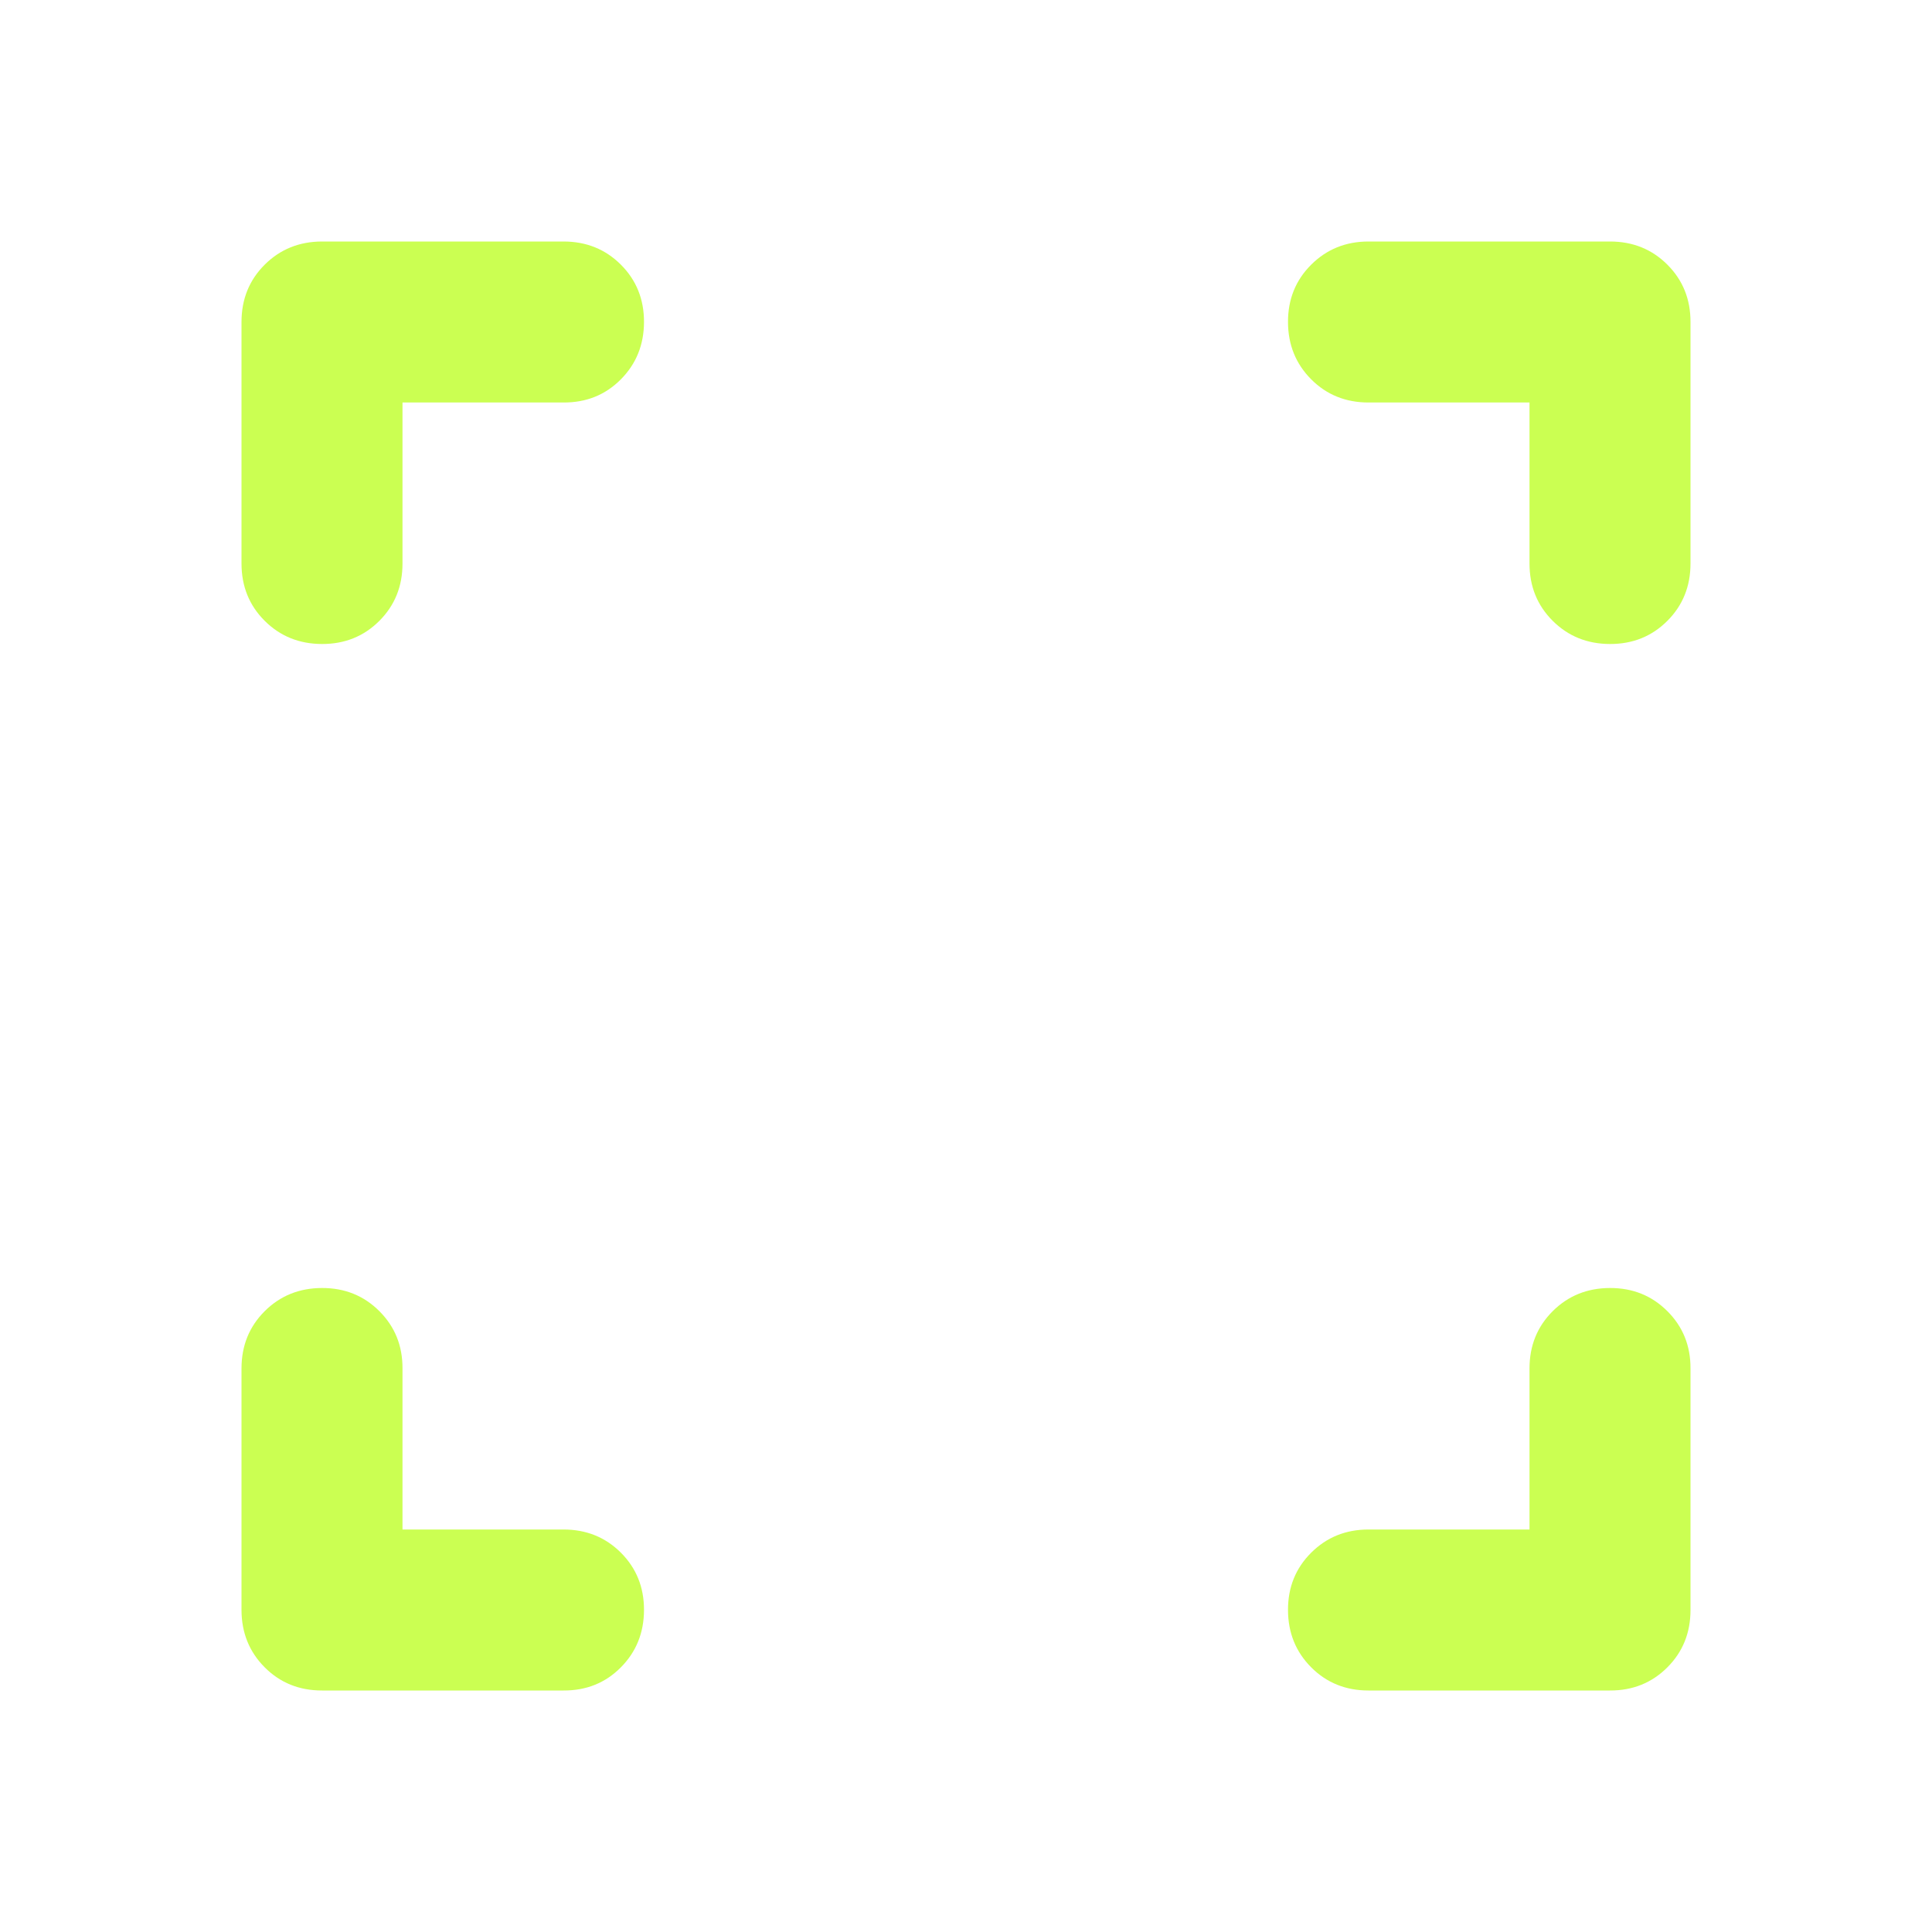
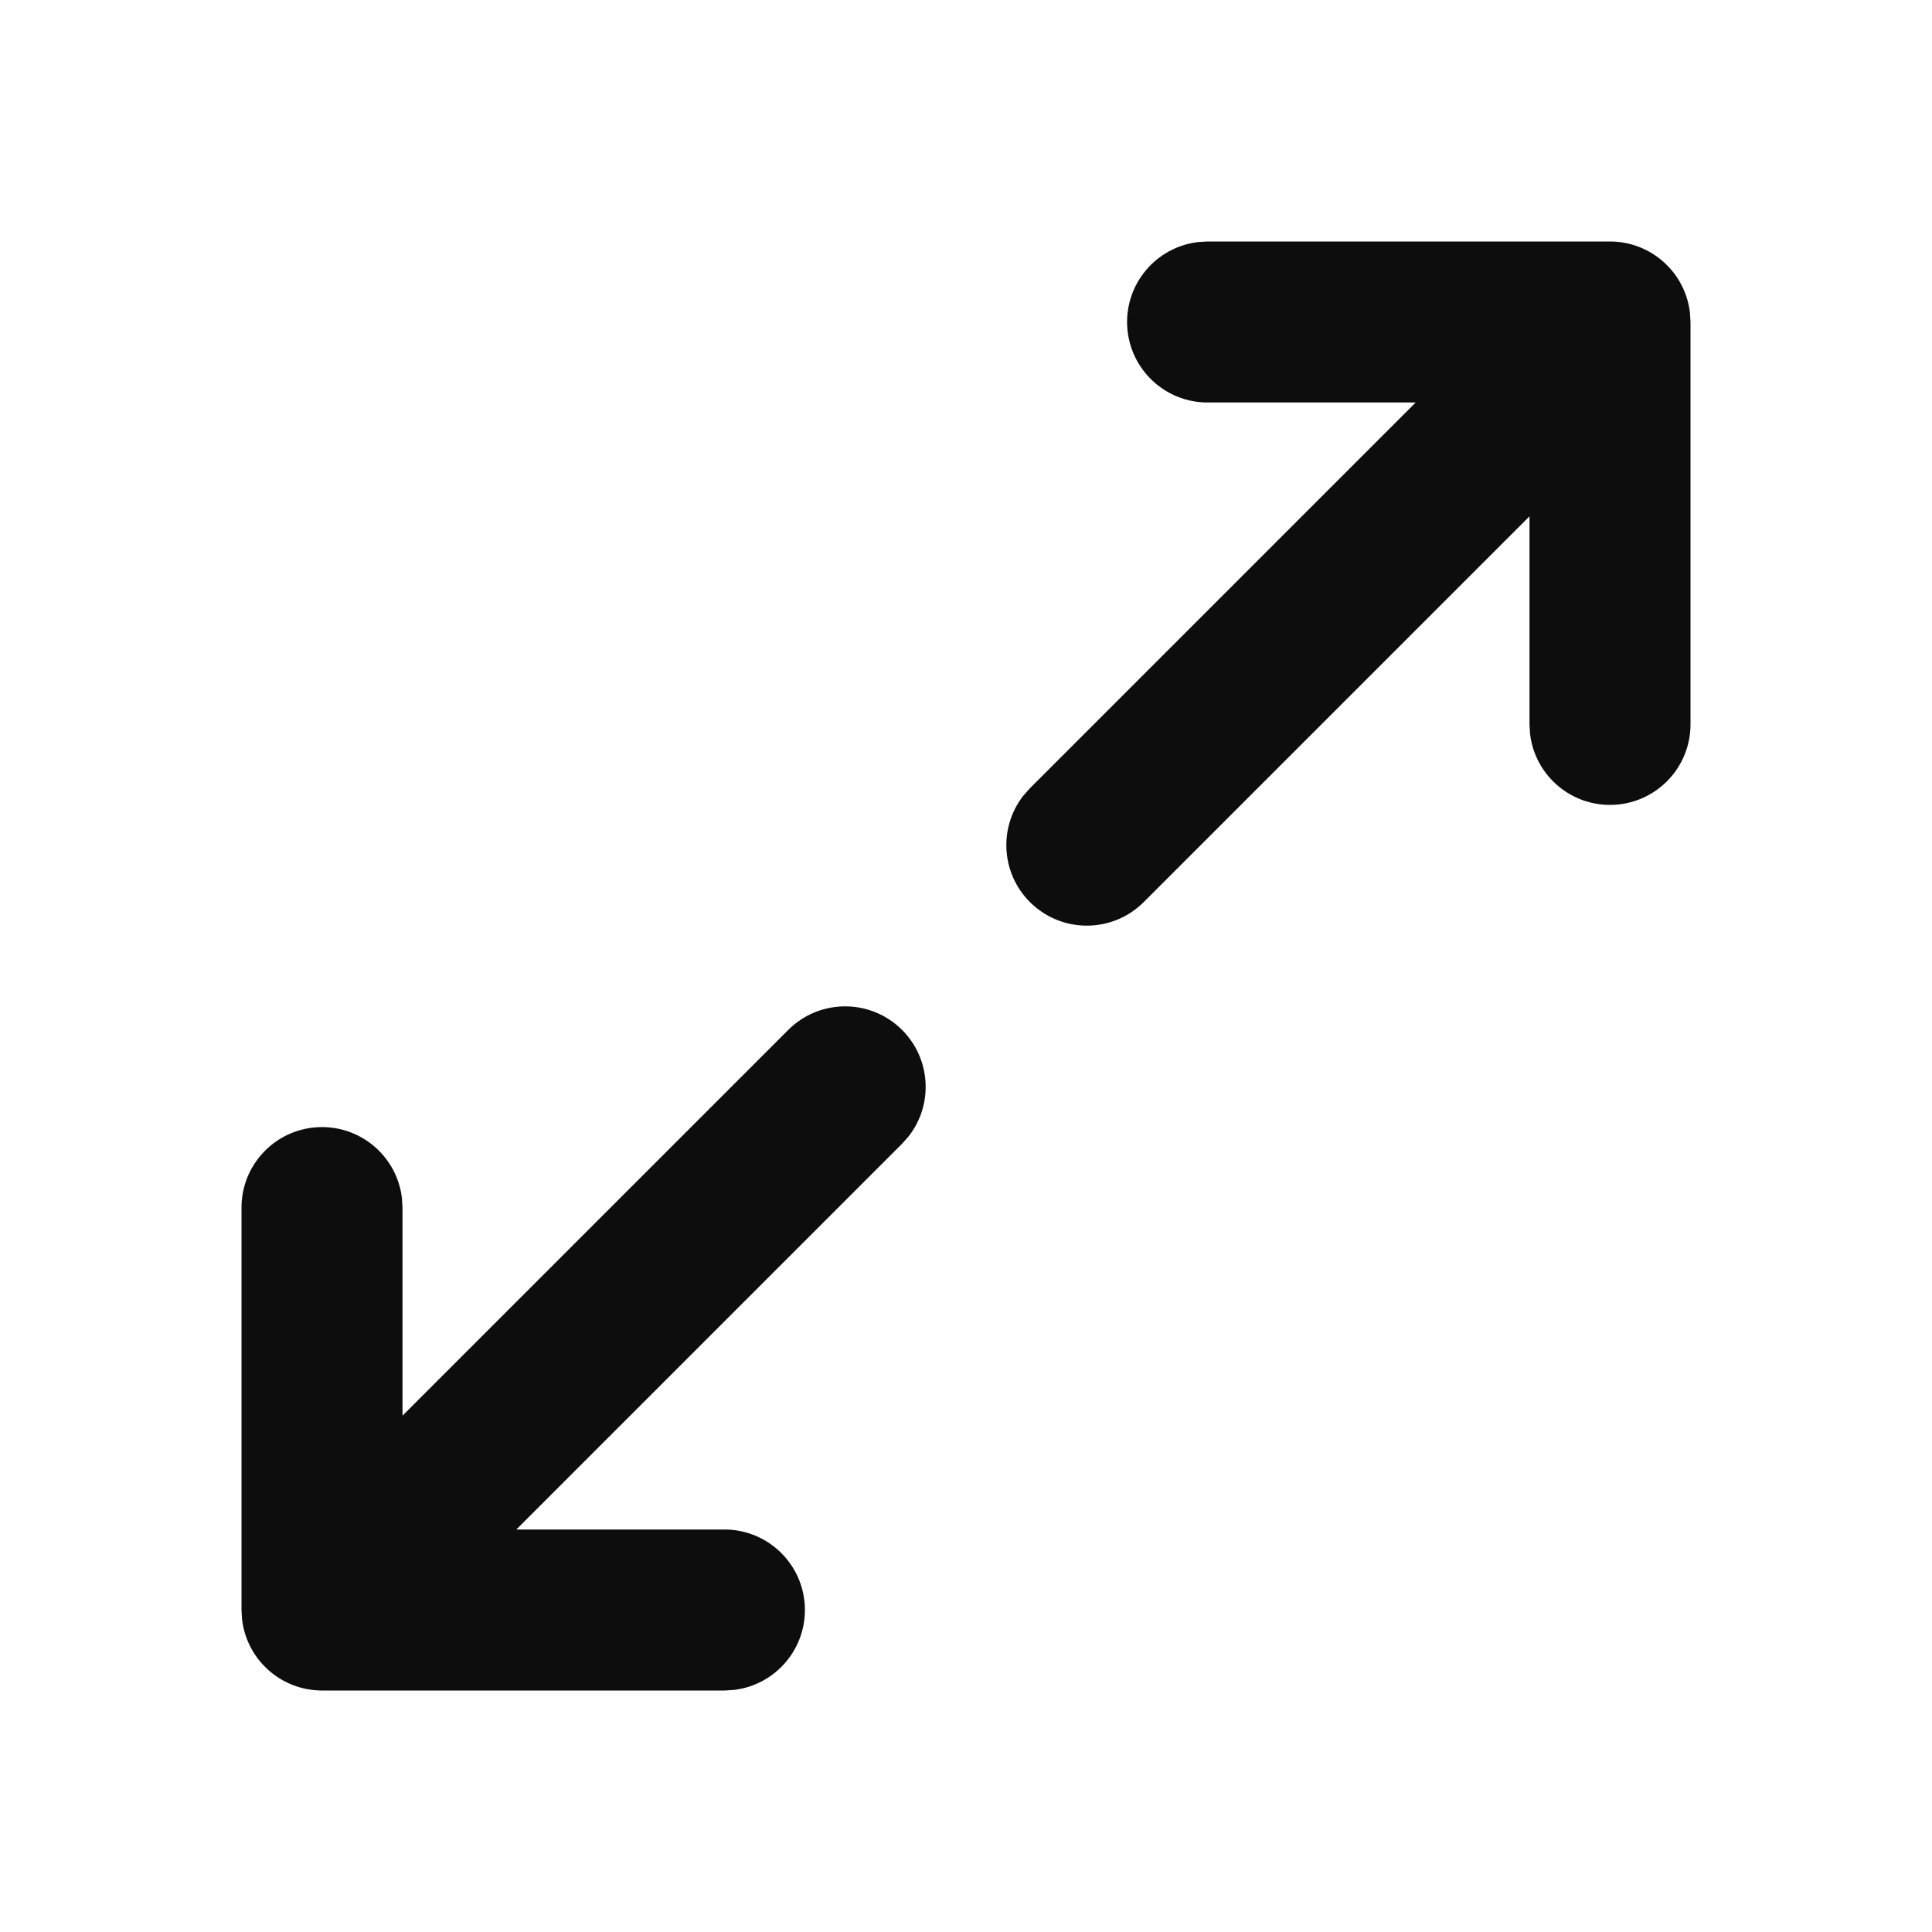
<svg xmlns="http://www.w3.org/2000/svg" width="24" height="24" viewBox="0 0 24 24">
-   <path fill="#CBFF52" d="M5 19h2q.425 0 .713.288T8 20t-.288.713T7 21H4q-.425 0-.712-.288T3 20v-3q0-.425.288-.712T4 16t.713.288T5 17zm14 0v-2q0-.425.288-.712T20 16t.713.288T21 17v3q0 .425-.288.713T20 21h-3q-.425 0-.712-.288T16 20t.288-.712T17 19zM5 5v2q0 .425-.288.713T4 8t-.712-.288T3 7V4q0-.425.288-.712T4 3h3q.425 0 .713.288T8 4t-.288.713T7 5zm14 0h-2q-.425 0-.712-.288T16 4t.288-.712T17 3h3q.425 0 .713.288T21 4v3q0 .425-.288.713T20 8t-.712-.288T19 7z" />
+   <g fill="none">
+     <path d="M24 0v24H0V0zM12.593 23.258l-.011.002l-.071.035l-.02.004l-.014-.004l-.071-.035q-.016-.005-.024.005l-.004.01l-.017.428l.005.02l.01.013l.104.074l.015.004l.012-.004l.104-.074l.012-.016l.004-.017l-.017-.427q-.004-.016-.017-.018m.265-.113l-.013.002l-.185.093l-.01.01l-.003.011l.018.43l.005.012l.008.007l.201.093q.019.005.029-.008l.004-.014l-.034-.614q-.005-.019-.02-.022m-.715.002a.02.02 0 0 0-.027.006l-.006.014l-.034.614q.001.018.017.024l.015-.002l.201-.093l.01-.008l.004-.011l.017-.43l-.003-.012l-.01-.01z" />
+     <path fill="#0d0d0d" d="M9.793 12.793a1 1 0 0 1 1.497 1.32l-.083.094L6.414 19H9a1 1 0 0 1 .117 1.993L9 21H4a1 1 0 0 1-.993-.883L3 20v-5a1 1 0 0 1 1.993-.117L5 15v2.586zM20 3a1 1 0 0 1 .993.883L21 4v5a1 1 0 0 1-1.993.117L19 9V6.414l-4.793 4.793a1 1 0 0 1-1.497-1.32l.083-.094L17.586 5H15a1 1 0 0 1-.117-1.993L15 3z" />
+   </g>
</svg>
